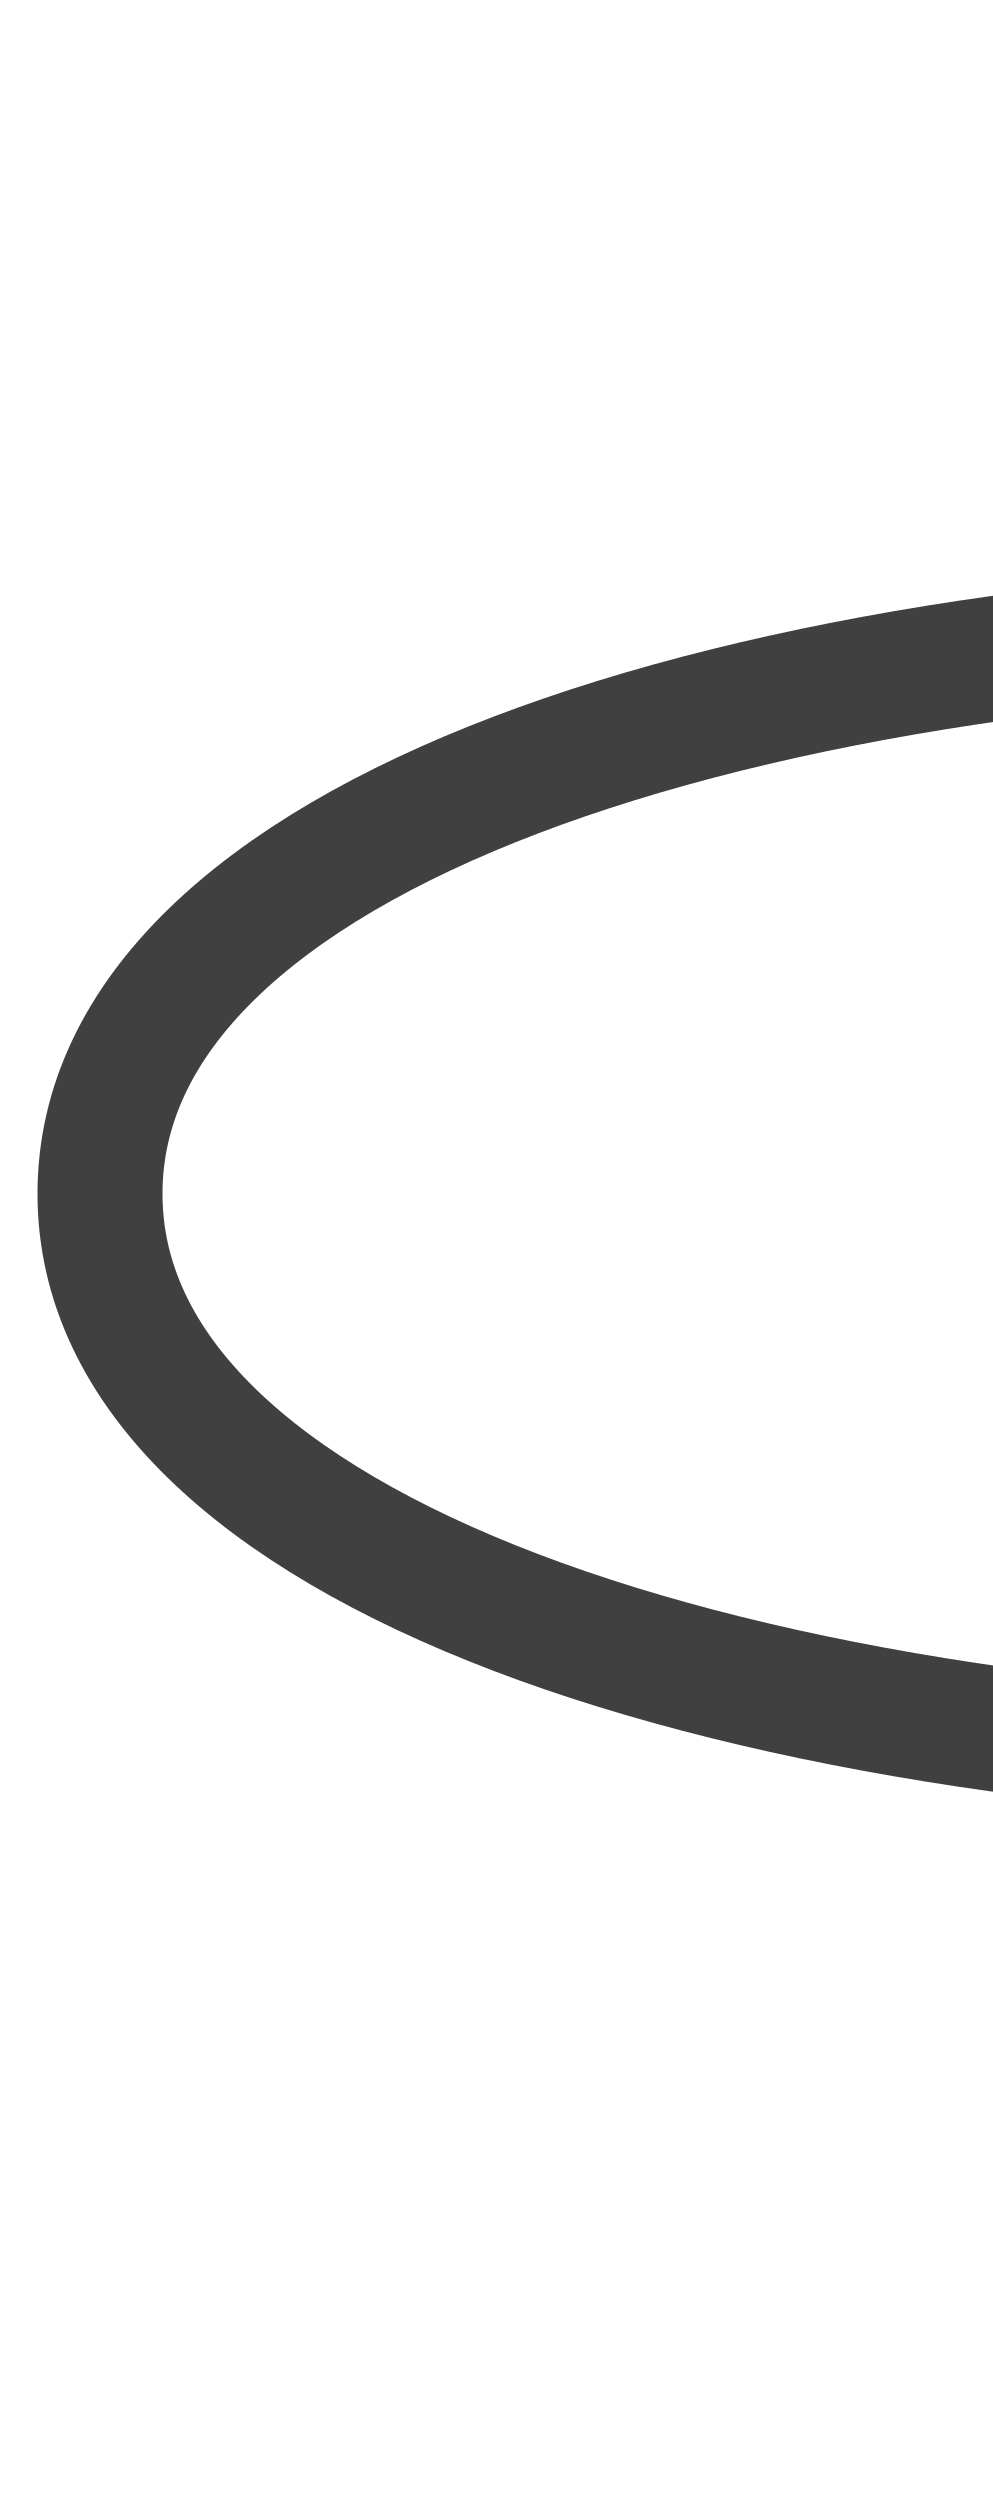
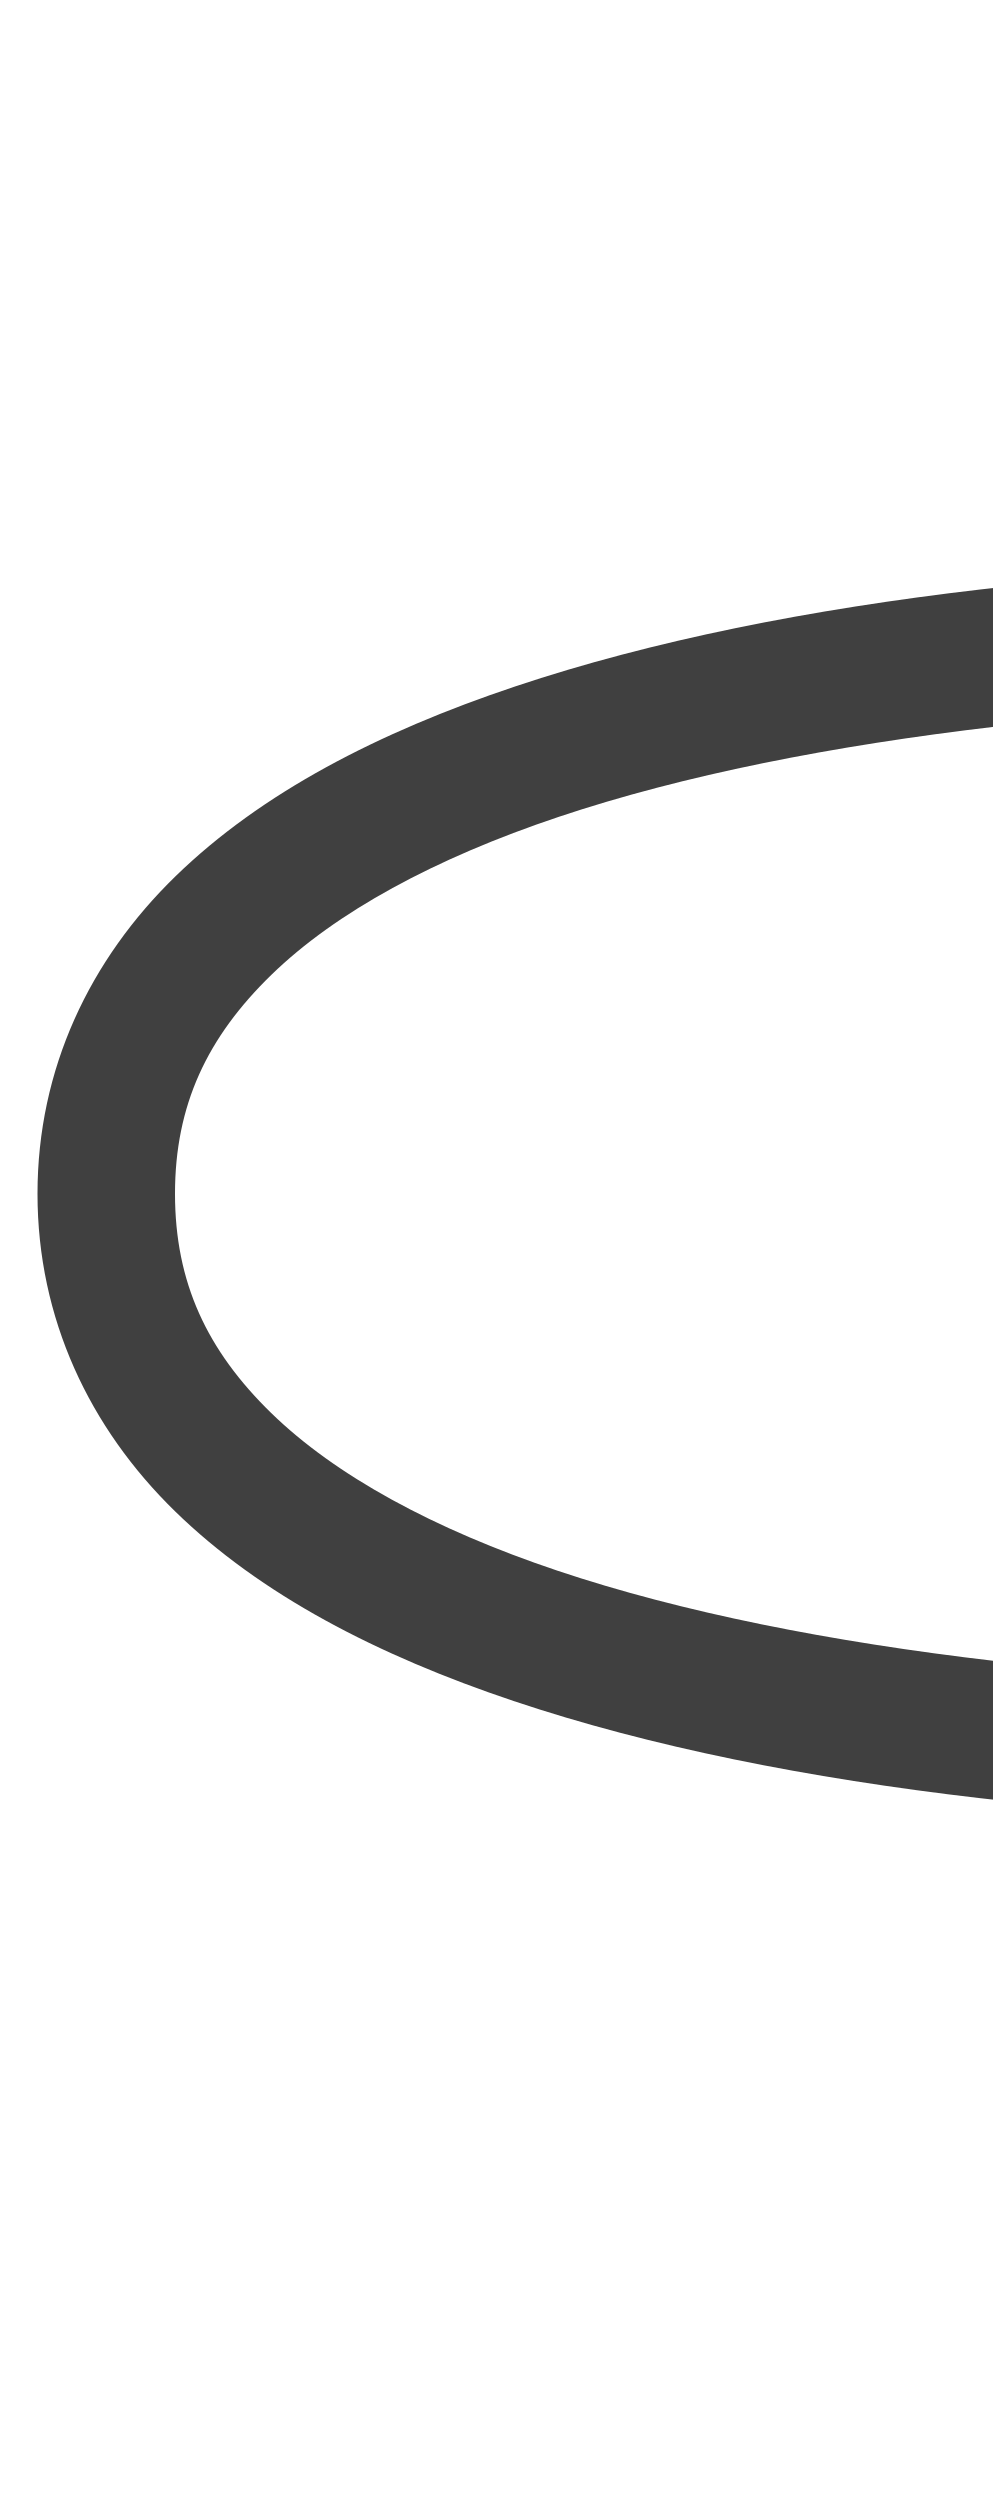
<svg xmlns="http://www.w3.org/2000/svg" width="397" height="1000" viewBox="0 0 397 1000" version="1.1" id="svg1">
  <defs id="defs1" />
  <g id="layer1">
-     <path id="path13" style="opacity:0.748;fill:none;fill-rule:evenodd;stroke:#000000;stroke-width:50;stroke-linejoin:round;stroke-miterlimit:2" d="m 1175.997,477.5 c 0,139.624 -254.162,228 -568,228 -313.838,0 -568,-85.387 -568,-228 0,-142.613 254.146,-228 568,-228 313.854,0 568,88.376 568,228 z" />
+     <path style="color:#000000;fill:#000000;fill-rule:evenodd;stroke-linejoin:round;stroke-miterlimit:2;-inkscape-stroke:none;opacity:0.748" d="m 608,224.5 c -149.001,0 -292.372,13.386 -401.959,50.086 -54.794,18.35 -101.492,42.545 -135.775,75.859 C 35.982,383.76 15,427.51 15,477.5 c 0,49.95 20.85,93.688 55.014,127.018 34.164,33.329 80.737,57.538 135.445,75.893 C 314.876,717.119 458.251,730.5 608,730.5 c 149.749,0 293.124,-13.381 402.541,-50.09 54.709,-18.354 101.282,-42.563 135.445,-75.893 C 1180.15,571.188 1201,527.45 1201,477.5 c 0,-49.99 -20.982,-93.74 -55.266,-127.055 -34.283,-33.314 -80.982,-57.51 -135.775,-75.859 C 900.372,237.886 757.001,224.5 608,224.5 Z m 0,55 c 145.604,0 284.983,13.913 384.494,47.238 49.756,16.663 89.194,38.162 114.91,63.15 C 1133.12,414.877 1146,442.04 1146,477.5 c 0,35.501 -12.823,62.675 -38.422,87.648 -25.599,24.974 -64.88,46.459 -114.531,63.117 C 893.744,661.581 754.369,675.5 608,675.5 461.631,675.5 322.256,661.581 222.953,628.266 173.302,611.608 134.021,590.122 108.422,565.148 82.823,540.175 70,513.001 70,477.5 70,442.04 82.88,414.877 108.596,389.889 134.311,364.9 173.75,343.401 223.506,326.738 323.017,293.413 462.396,279.5 608,279.5 Z" id="path13" />
  </g>
</svg>
